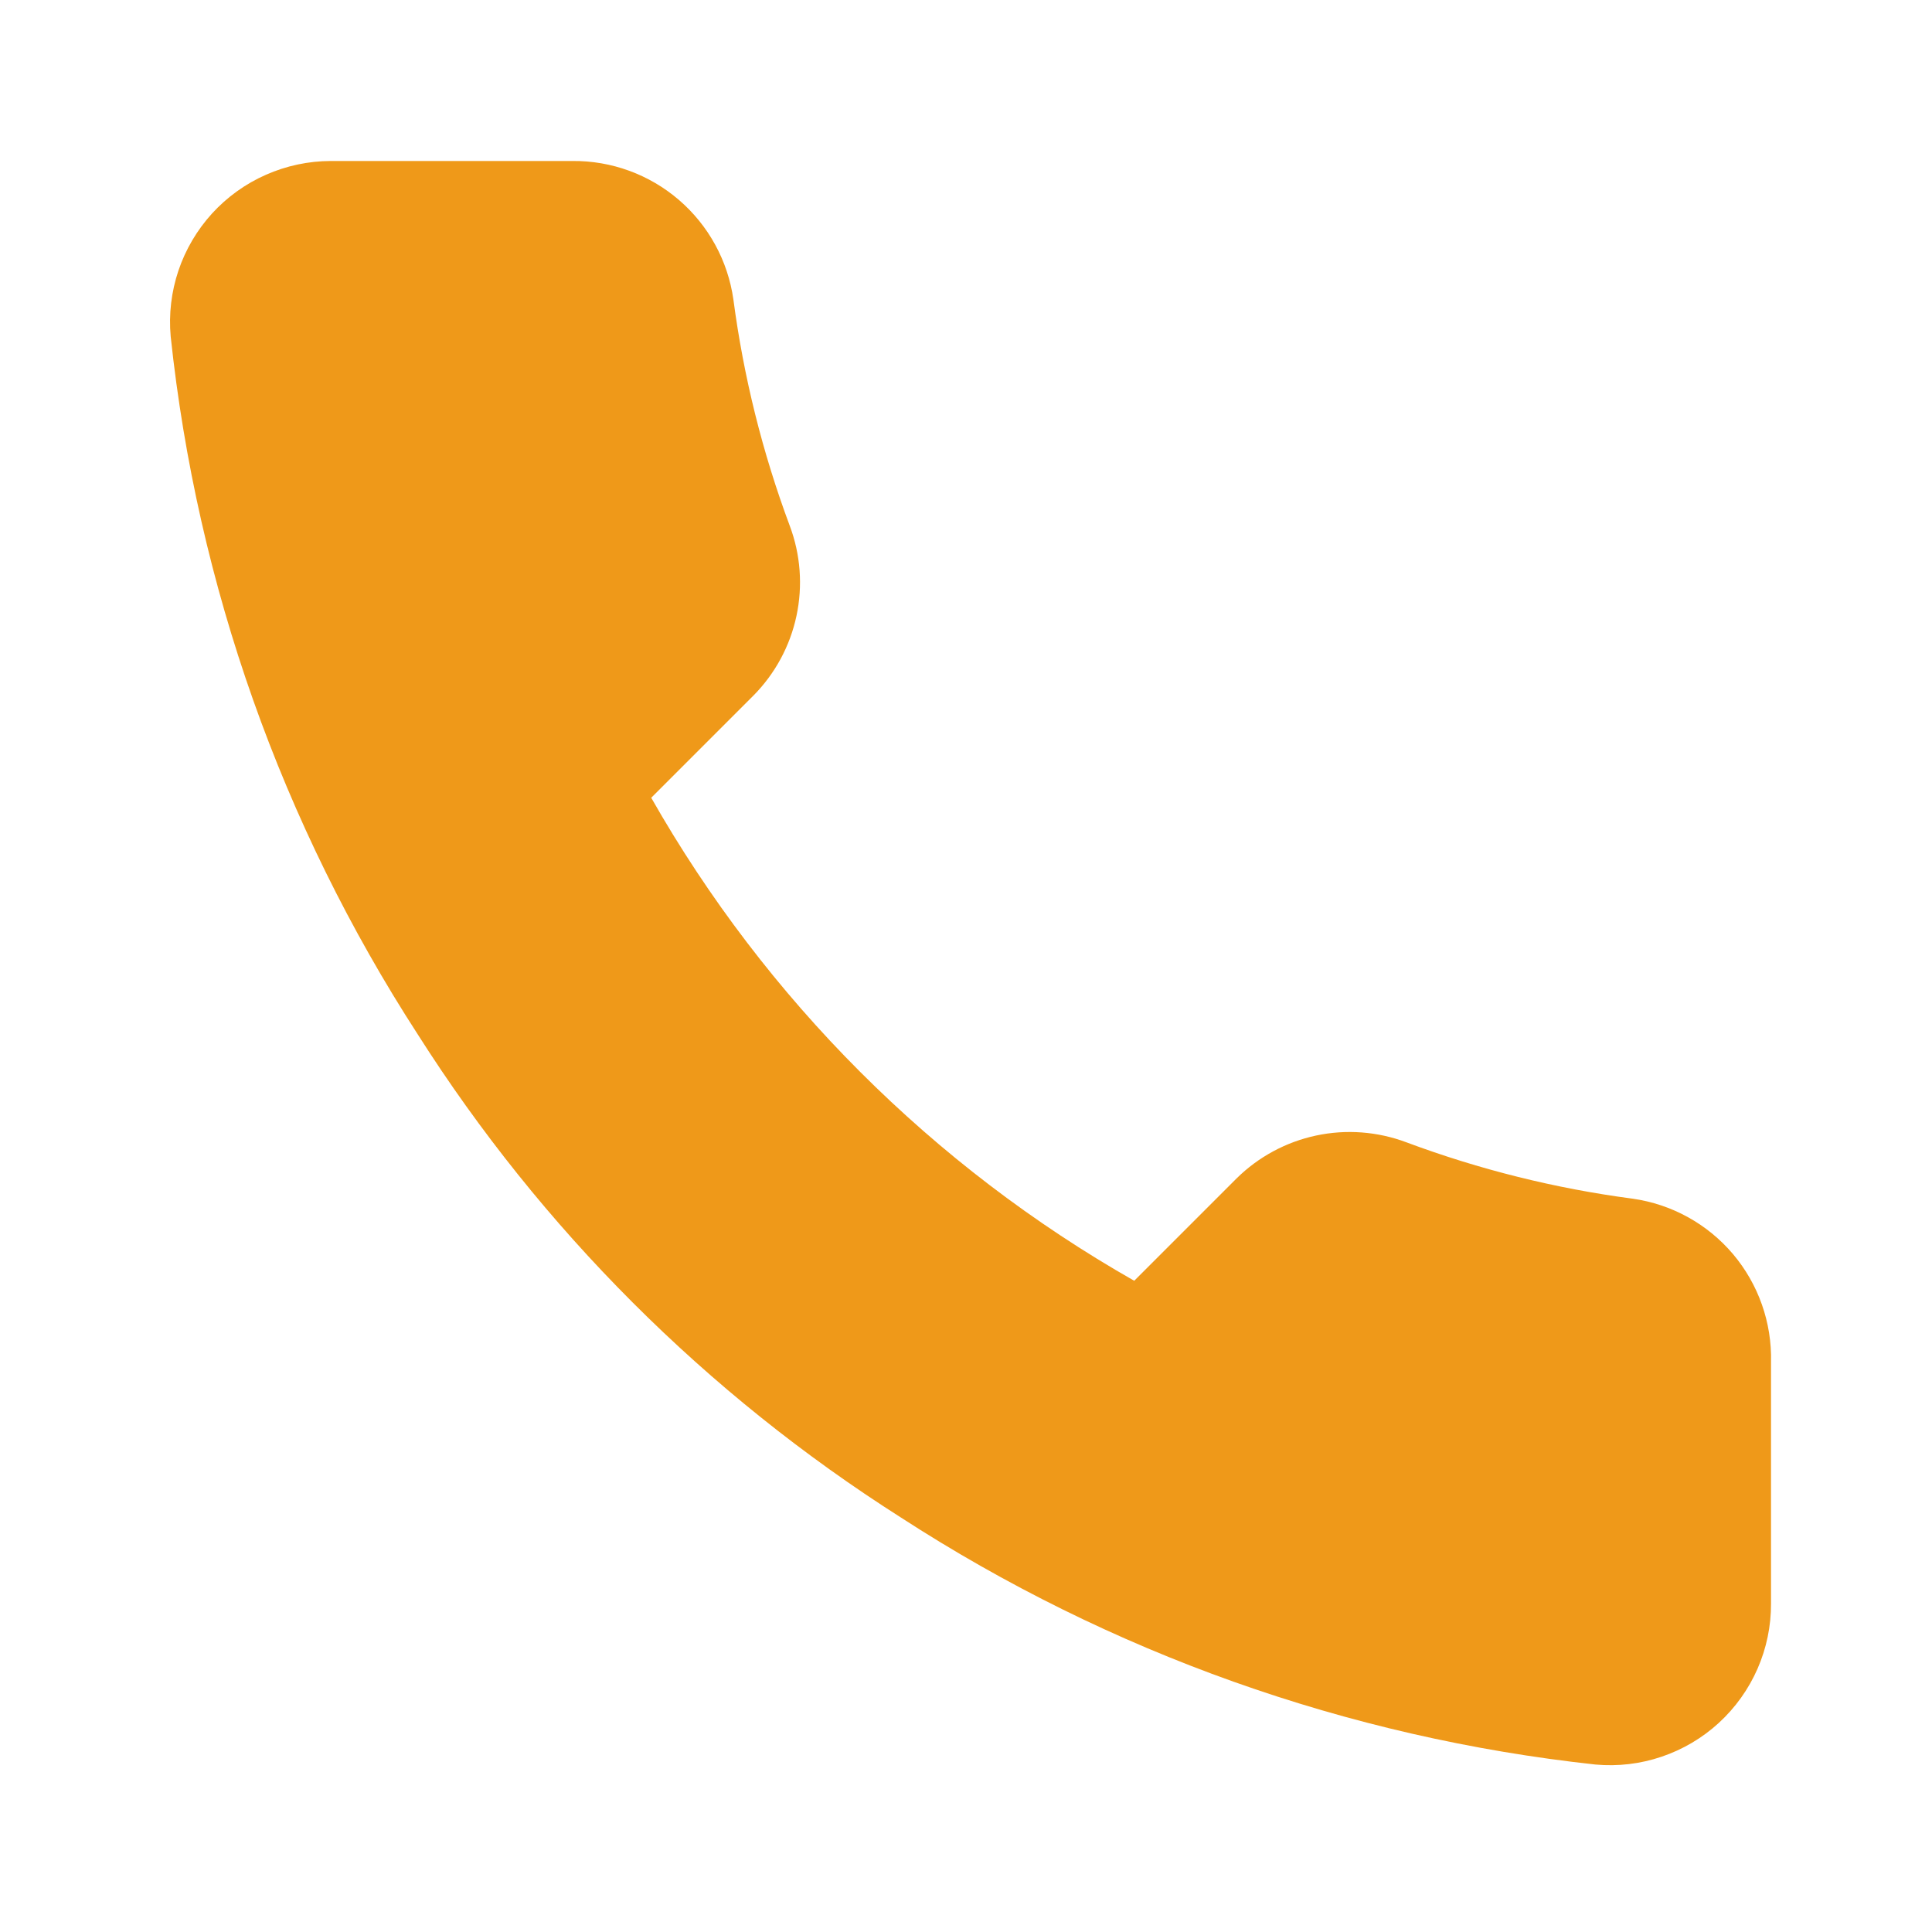
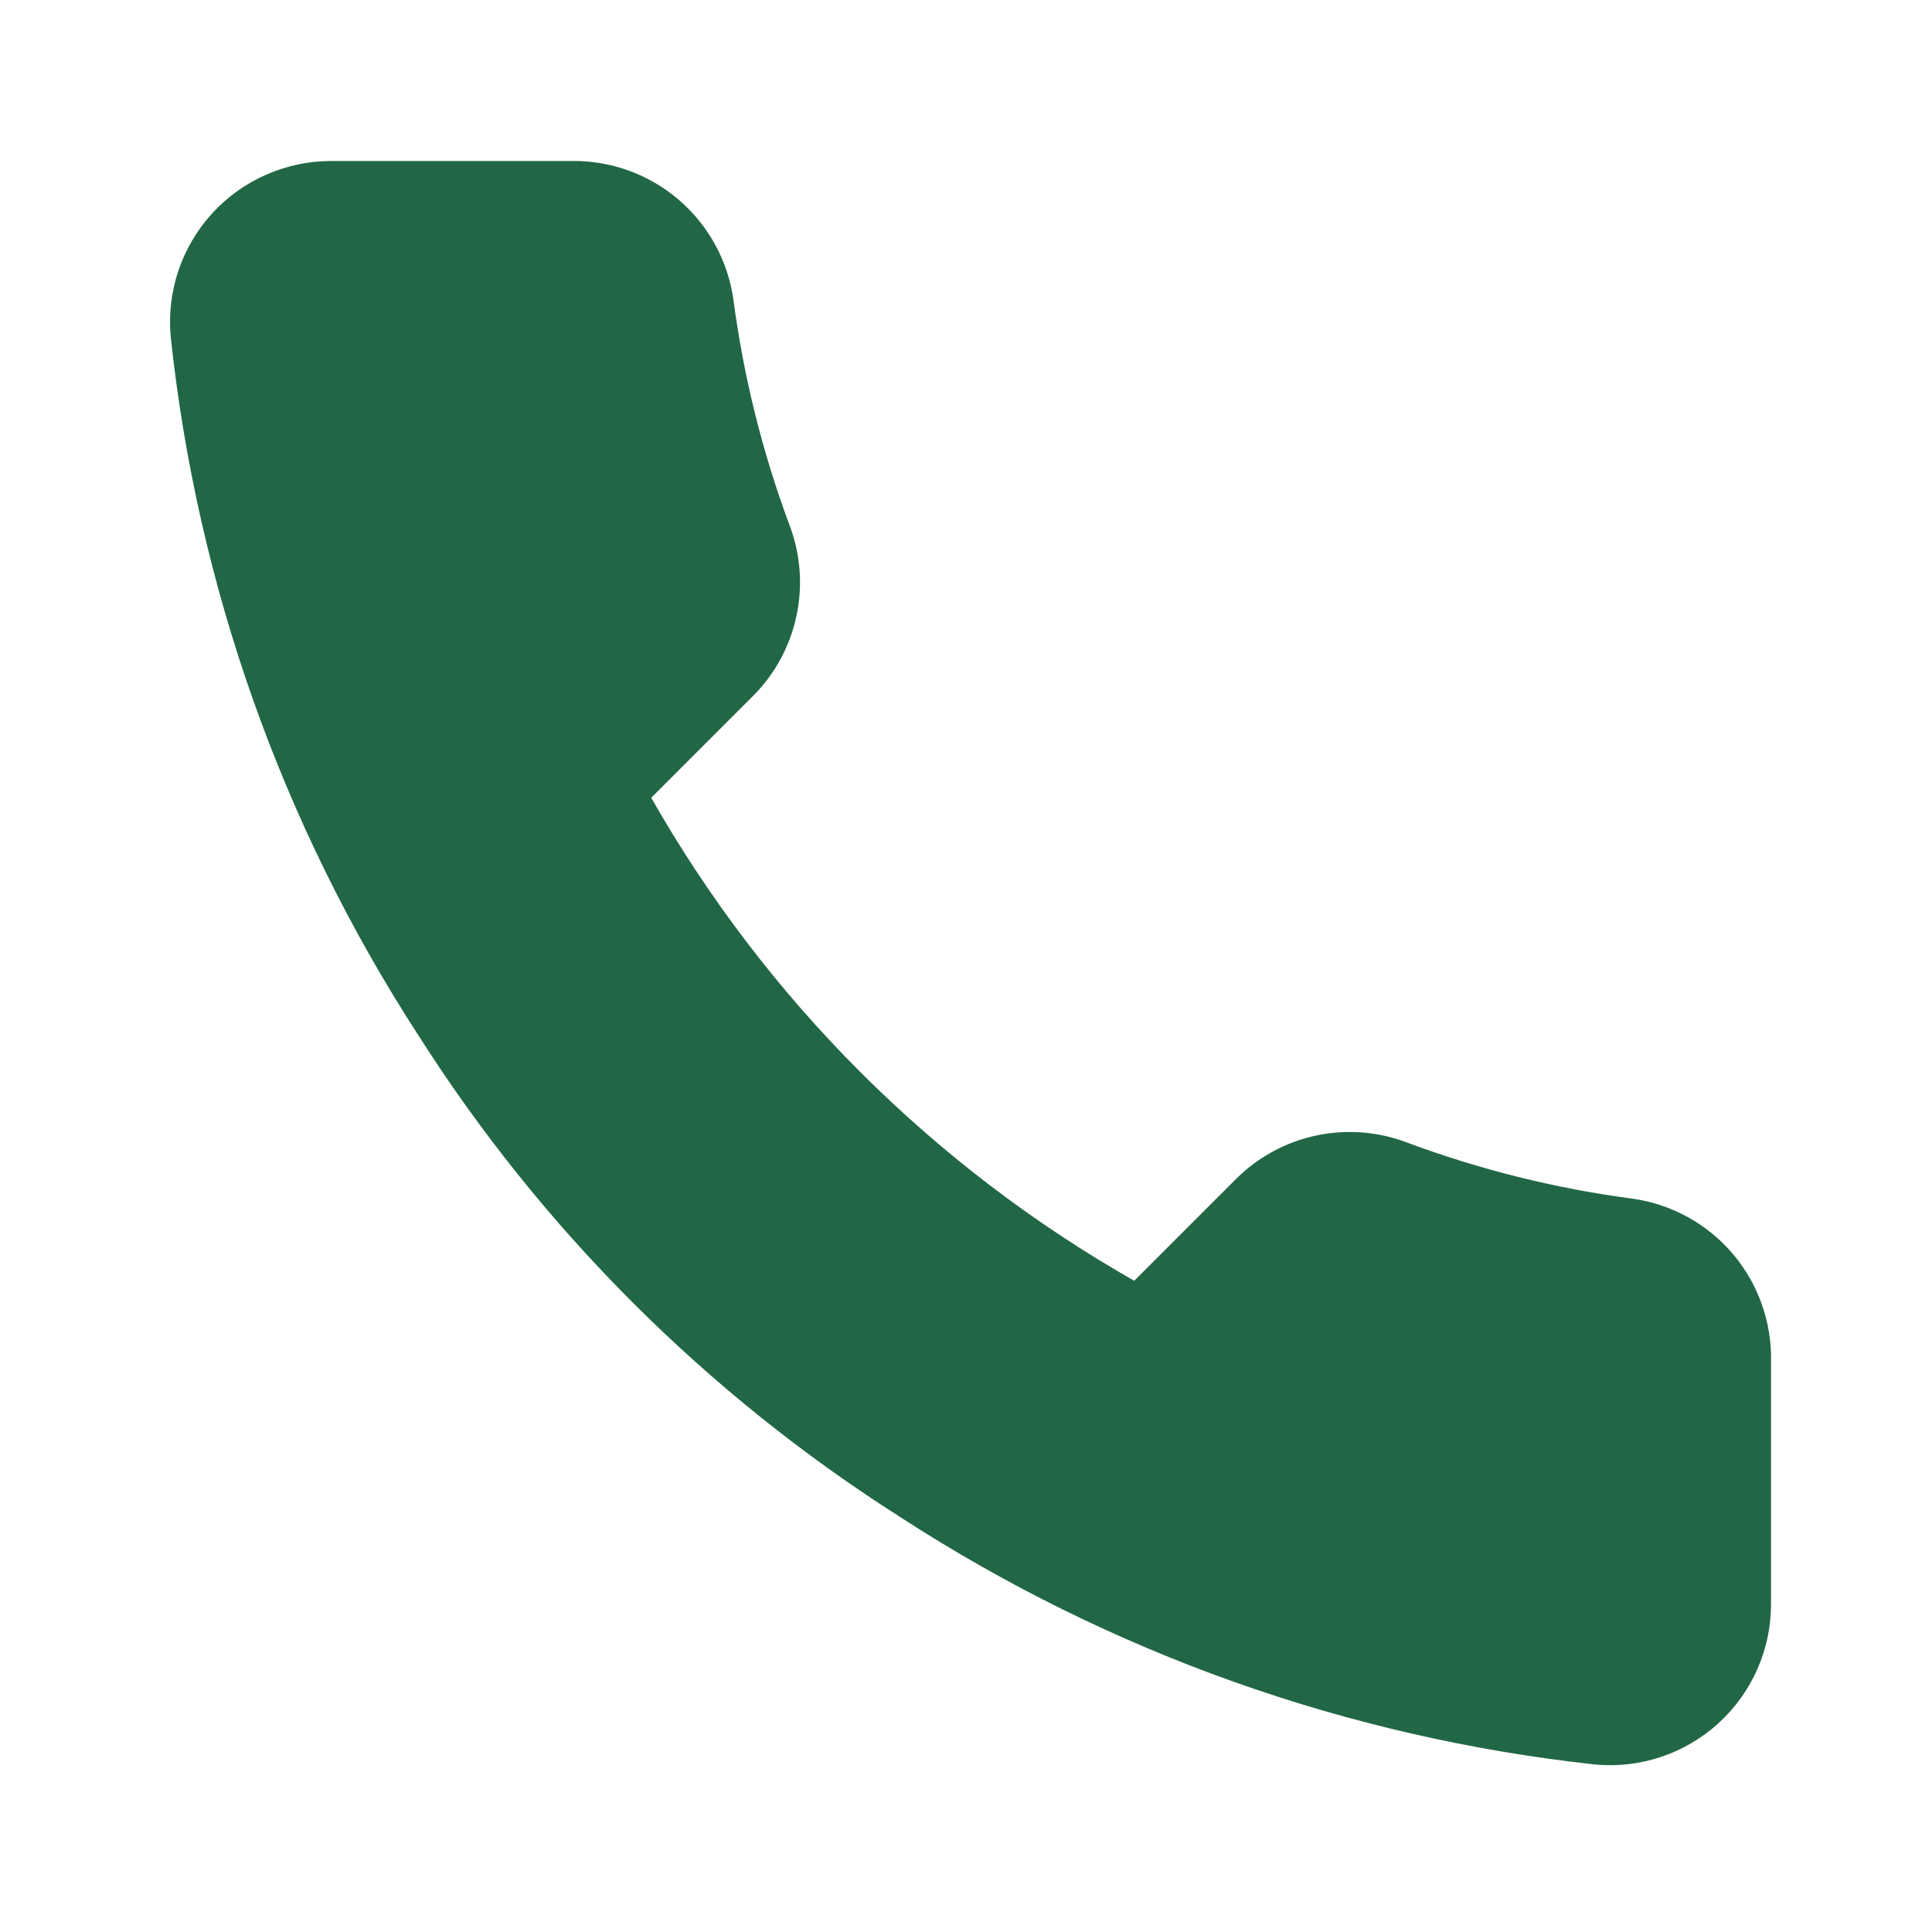
<svg xmlns="http://www.w3.org/2000/svg" width="40" height="40" viewBox="0 0 40 40" fill="none">
-   <path d="M36.667 28.2V33.2C36.669 33.664 36.574 34.124 36.388 34.549C36.202 34.974 35.929 35.356 35.587 35.67C35.245 35.984 34.841 36.222 34.401 36.371C33.962 36.52 33.496 36.575 33.033 36.533C27.905 35.976 22.979 34.224 18.65 31.417C14.623 28.858 11.209 25.444 8.65 21.417C5.834 17.069 4.081 12.118 3.534 6.967C3.492 6.506 3.547 6.041 3.694 5.603C3.842 5.164 4.08 4.761 4.391 4.419C4.703 4.078 5.083 3.804 5.507 3.618C5.93 3.431 6.387 3.334 6.85 3.333H11.85C12.659 3.325 13.443 3.612 14.056 4.139C14.67 4.667 15.07 5.399 15.184 6.2C15.395 7.8 15.786 9.371 16.35 10.883C16.575 11.48 16.623 12.128 16.49 12.752C16.357 13.375 16.048 13.947 15.6 14.4L13.483 16.517C15.856 20.689 19.311 24.144 23.483 26.517L25.6 24.4C26.053 23.952 26.625 23.643 27.249 23.51C27.872 23.377 28.52 23.426 29.117 23.65C30.629 24.214 32.2 24.606 33.8 24.817C34.61 24.931 35.349 25.339 35.878 25.962C36.406 26.586 36.687 27.383 36.667 28.2Z" fill="#EF9919" />
+   <path d="M36.667 28.2V33.2C36.669 33.664 36.574 34.124 36.388 34.549C36.202 34.974 35.929 35.356 35.587 35.67C35.245 35.984 34.841 36.222 34.401 36.371C33.962 36.52 33.496 36.575 33.033 36.533C27.905 35.976 22.979 34.224 18.65 31.417C14.623 28.858 11.209 25.444 8.65 21.417C5.834 17.069 4.081 12.118 3.534 6.967C3.492 6.506 3.547 6.041 3.694 5.603C3.842 5.164 4.08 4.761 4.391 4.419C4.703 4.078 5.083 3.804 5.507 3.618C5.93 3.431 6.387 3.334 6.85 3.333H11.85C12.659 3.325 13.443 3.612 14.056 4.139C14.67 4.667 15.07 5.399 15.184 6.2C15.395 7.8 15.786 9.371 16.35 10.883C16.575 11.48 16.623 12.128 16.49 12.752C16.357 13.375 16.048 13.947 15.6 14.4L13.483 16.517C15.856 20.689 19.311 24.144 23.483 26.517L25.6 24.4C26.053 23.952 26.625 23.643 27.249 23.51C27.872 23.377 28.52 23.426 29.117 23.65C30.629 24.214 32.2 24.606 33.8 24.817C34.61 24.931 35.349 25.339 35.878 25.962C36.406 26.586 36.687 27.383 36.667 28.2Z" fill="rgb(33, 103, 69)" />
</svg>
